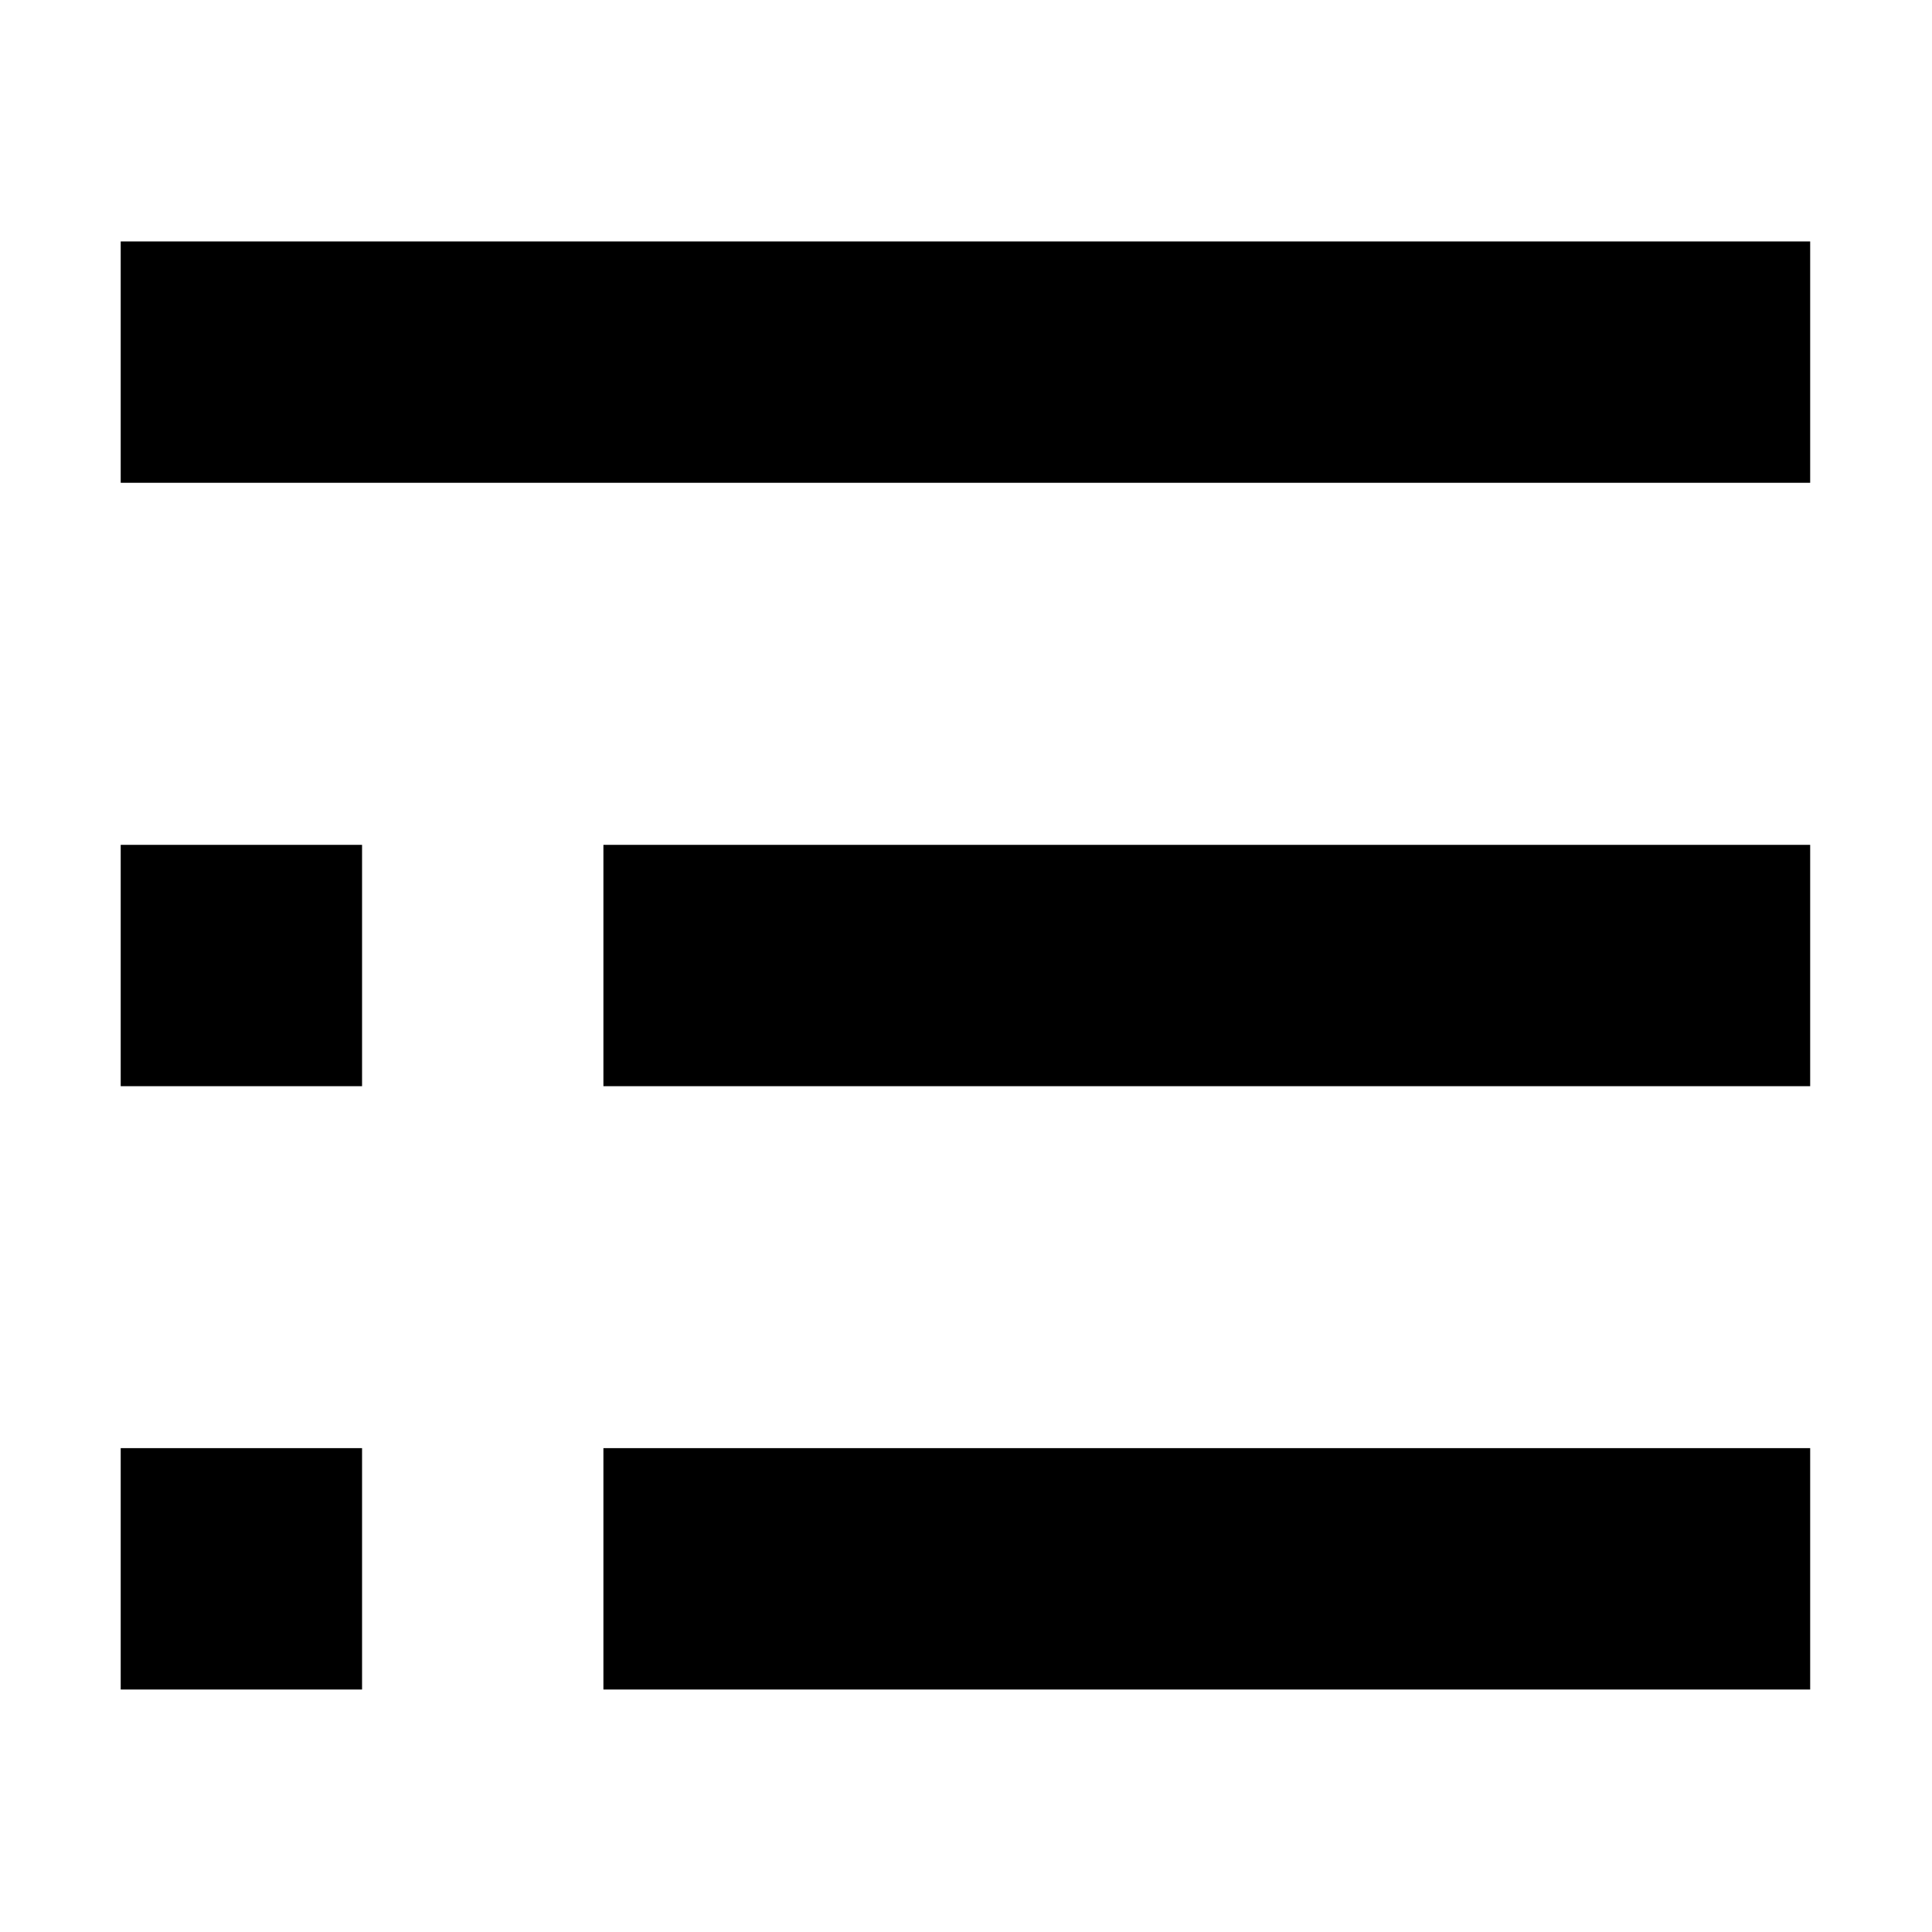
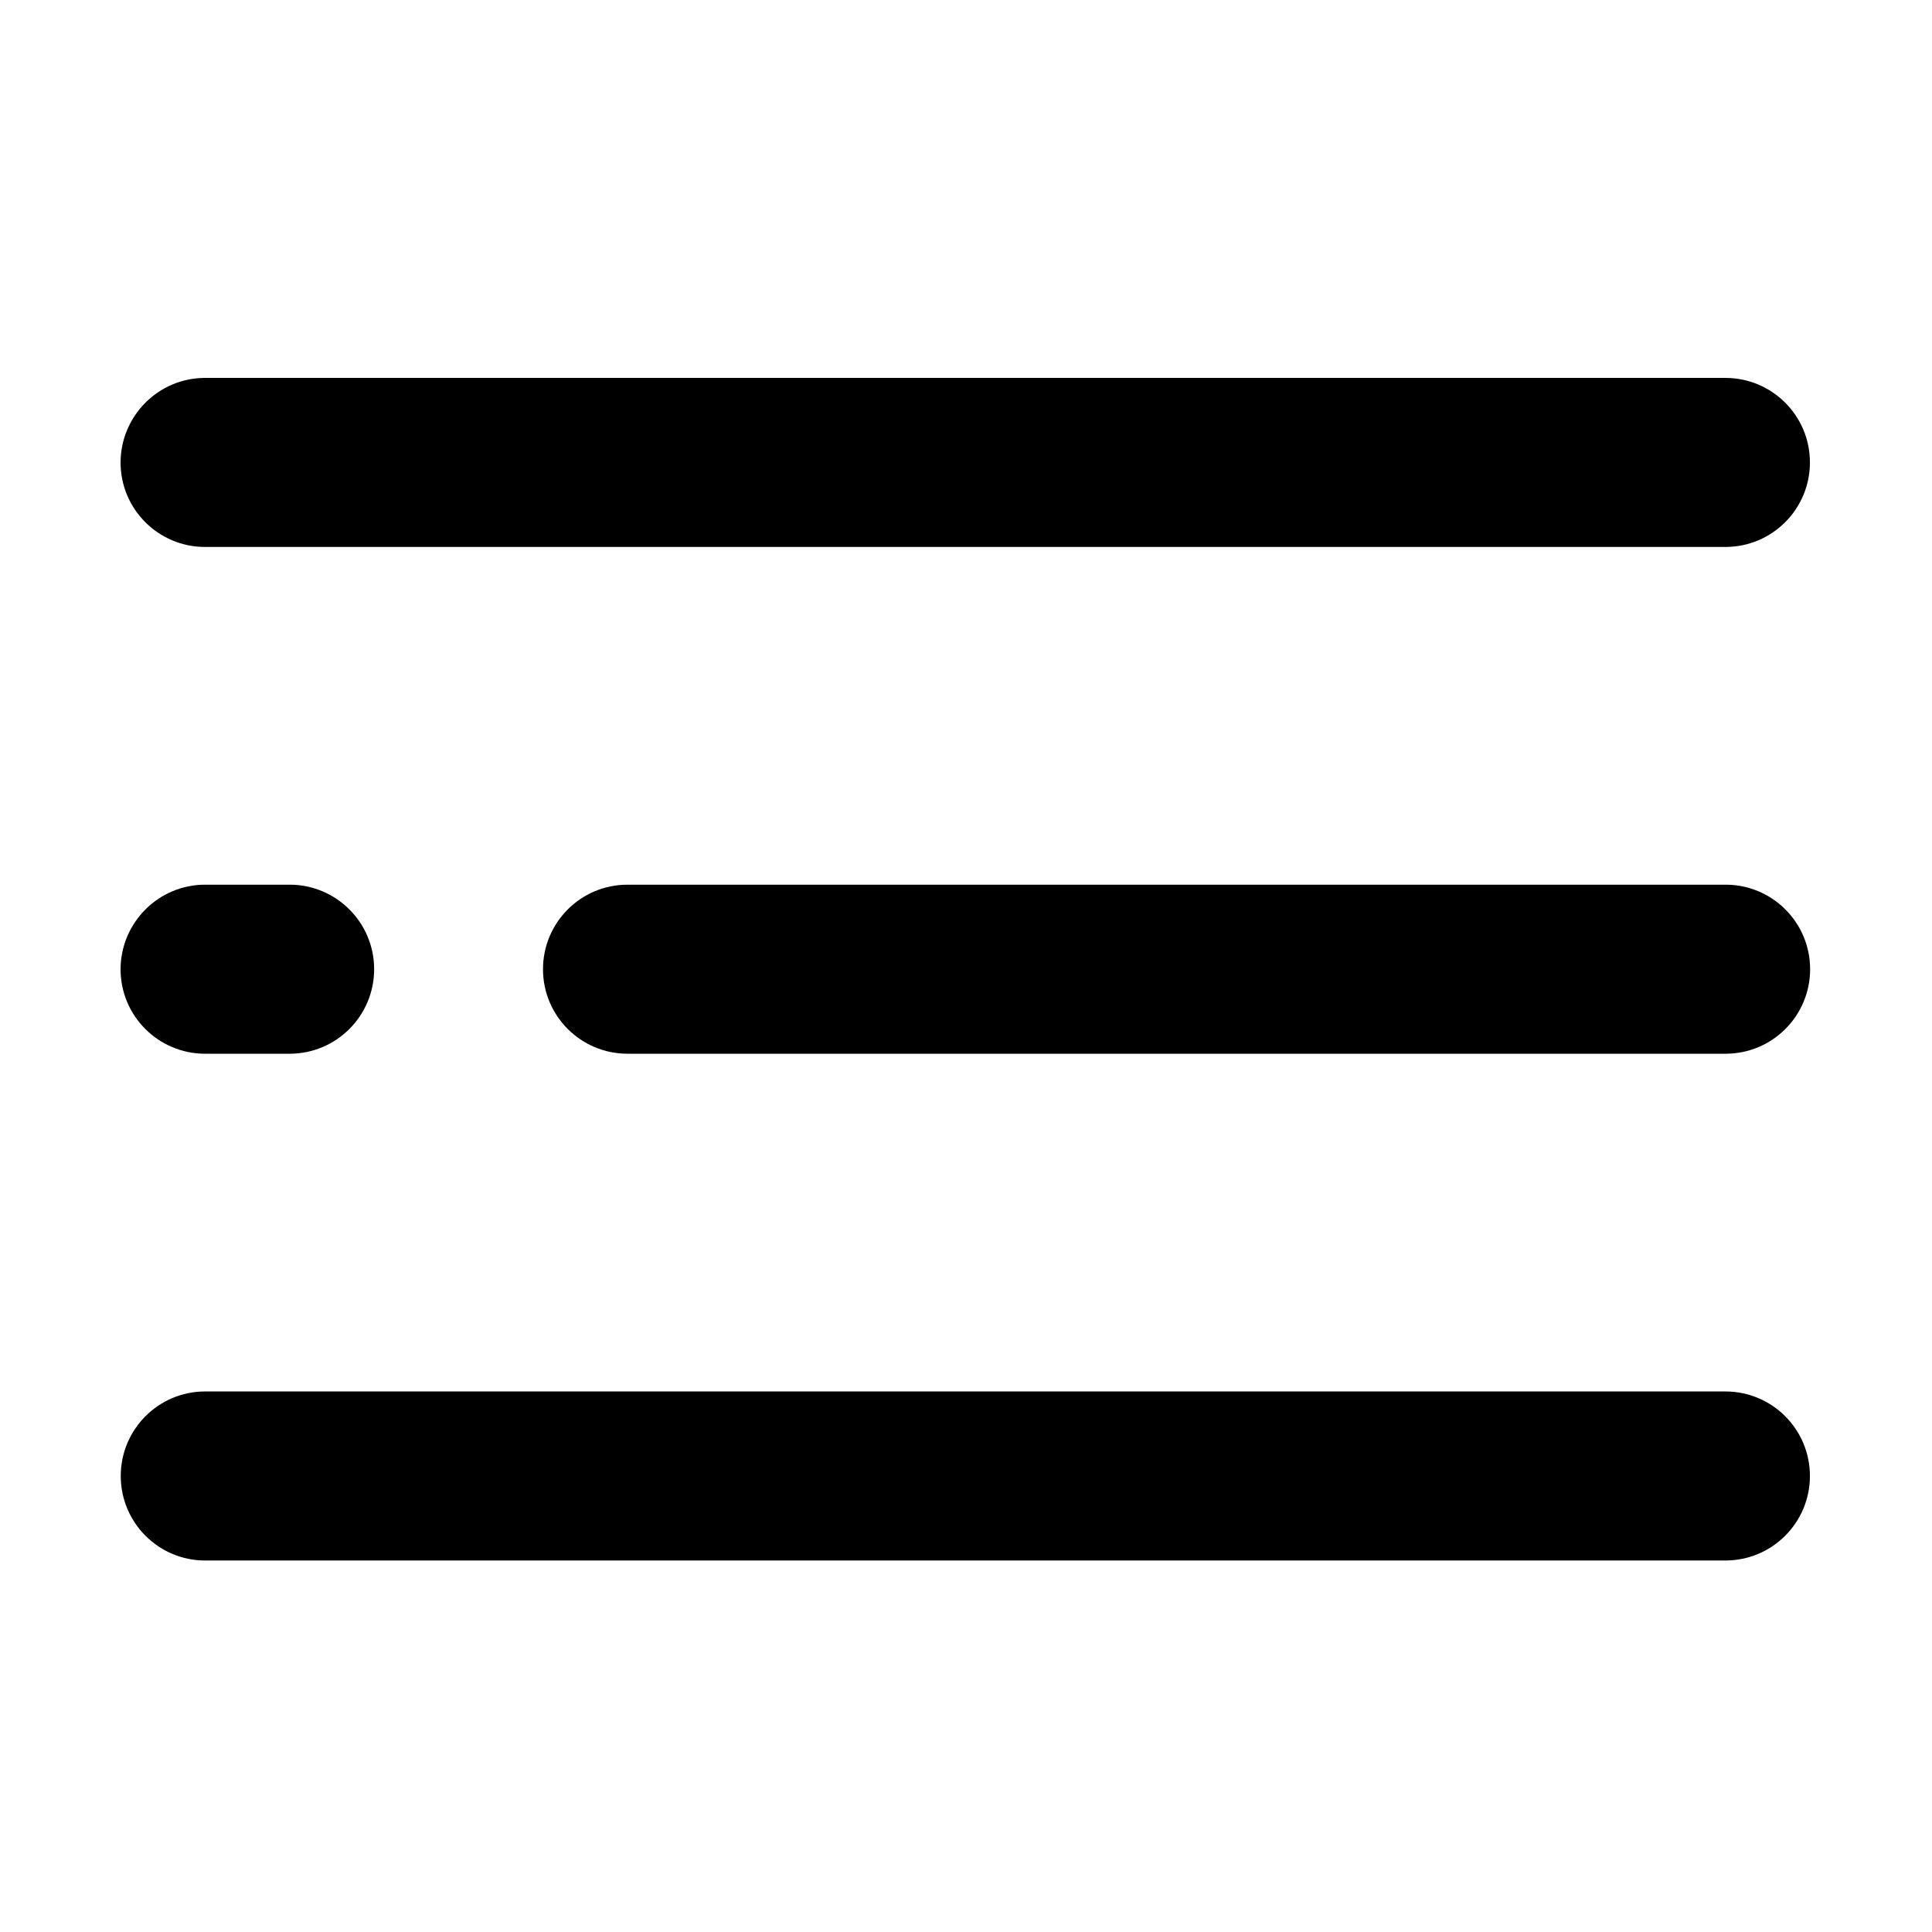
- <svg xmlns="http://www.w3.org/2000/svg" t="1718437484376" class="icon" viewBox="0 0 1024 1024" version="1.1" p-id="14830" width="32" height="32">
-   <path d="M63.976 127.976v127.909h895.454V127.976H63.976z m255.844 447.727h639.61V447.788H319.82v127.915z m0 319.78h639.61V767.541H319.82v127.942zM63.976 575.703h127.922V447.788H63.976v127.915z m0 319.78h127.922V767.541H63.976v127.942z" p-id="14831" />
+ <svg xmlns="http://www.w3.org/2000/svg" t="1725784601498" class="icon" viewBox="0 0 1024 1024" version="1.1" p-id="4529" width="32" height="32">
+   <path d="M332.6 468.9h582c24.7 0 44.8 20 44.8 44.8 0 24.7-20 44.8-44.8 44.8h-582c-24.7 0-44.8-20-44.8-44.8 0-24.7 20-44.8 44.8-44.8zM108.7 468.9h44.8c24.7 0 44.8 20 44.8 44.8 0 24.7-20 44.8-44.8 44.8h-44.8c-24.7 0-44.8-20-44.8-44.8 0.1-24.7 20.1-44.8 44.8-44.8zM108.7 737.5h805.8c24.7 0 44.8 20 44.8 44.8 0 24.7-20 44.8-44.8 44.8H108.7C84 827.1 64 807 64 782.3c0-24.7 20-44.8 44.7-44.8zM108.7 200.3h805.8c24.7 0 44.8 20 44.8 44.8 0 24.7-20 44.8-44.8 44.8H108.7c-24.7 0-44.8-20-44.8-44.8 0.1-24.7 20.1-44.8 44.8-44.8z" fill="" p-id="4530" />
</svg>
